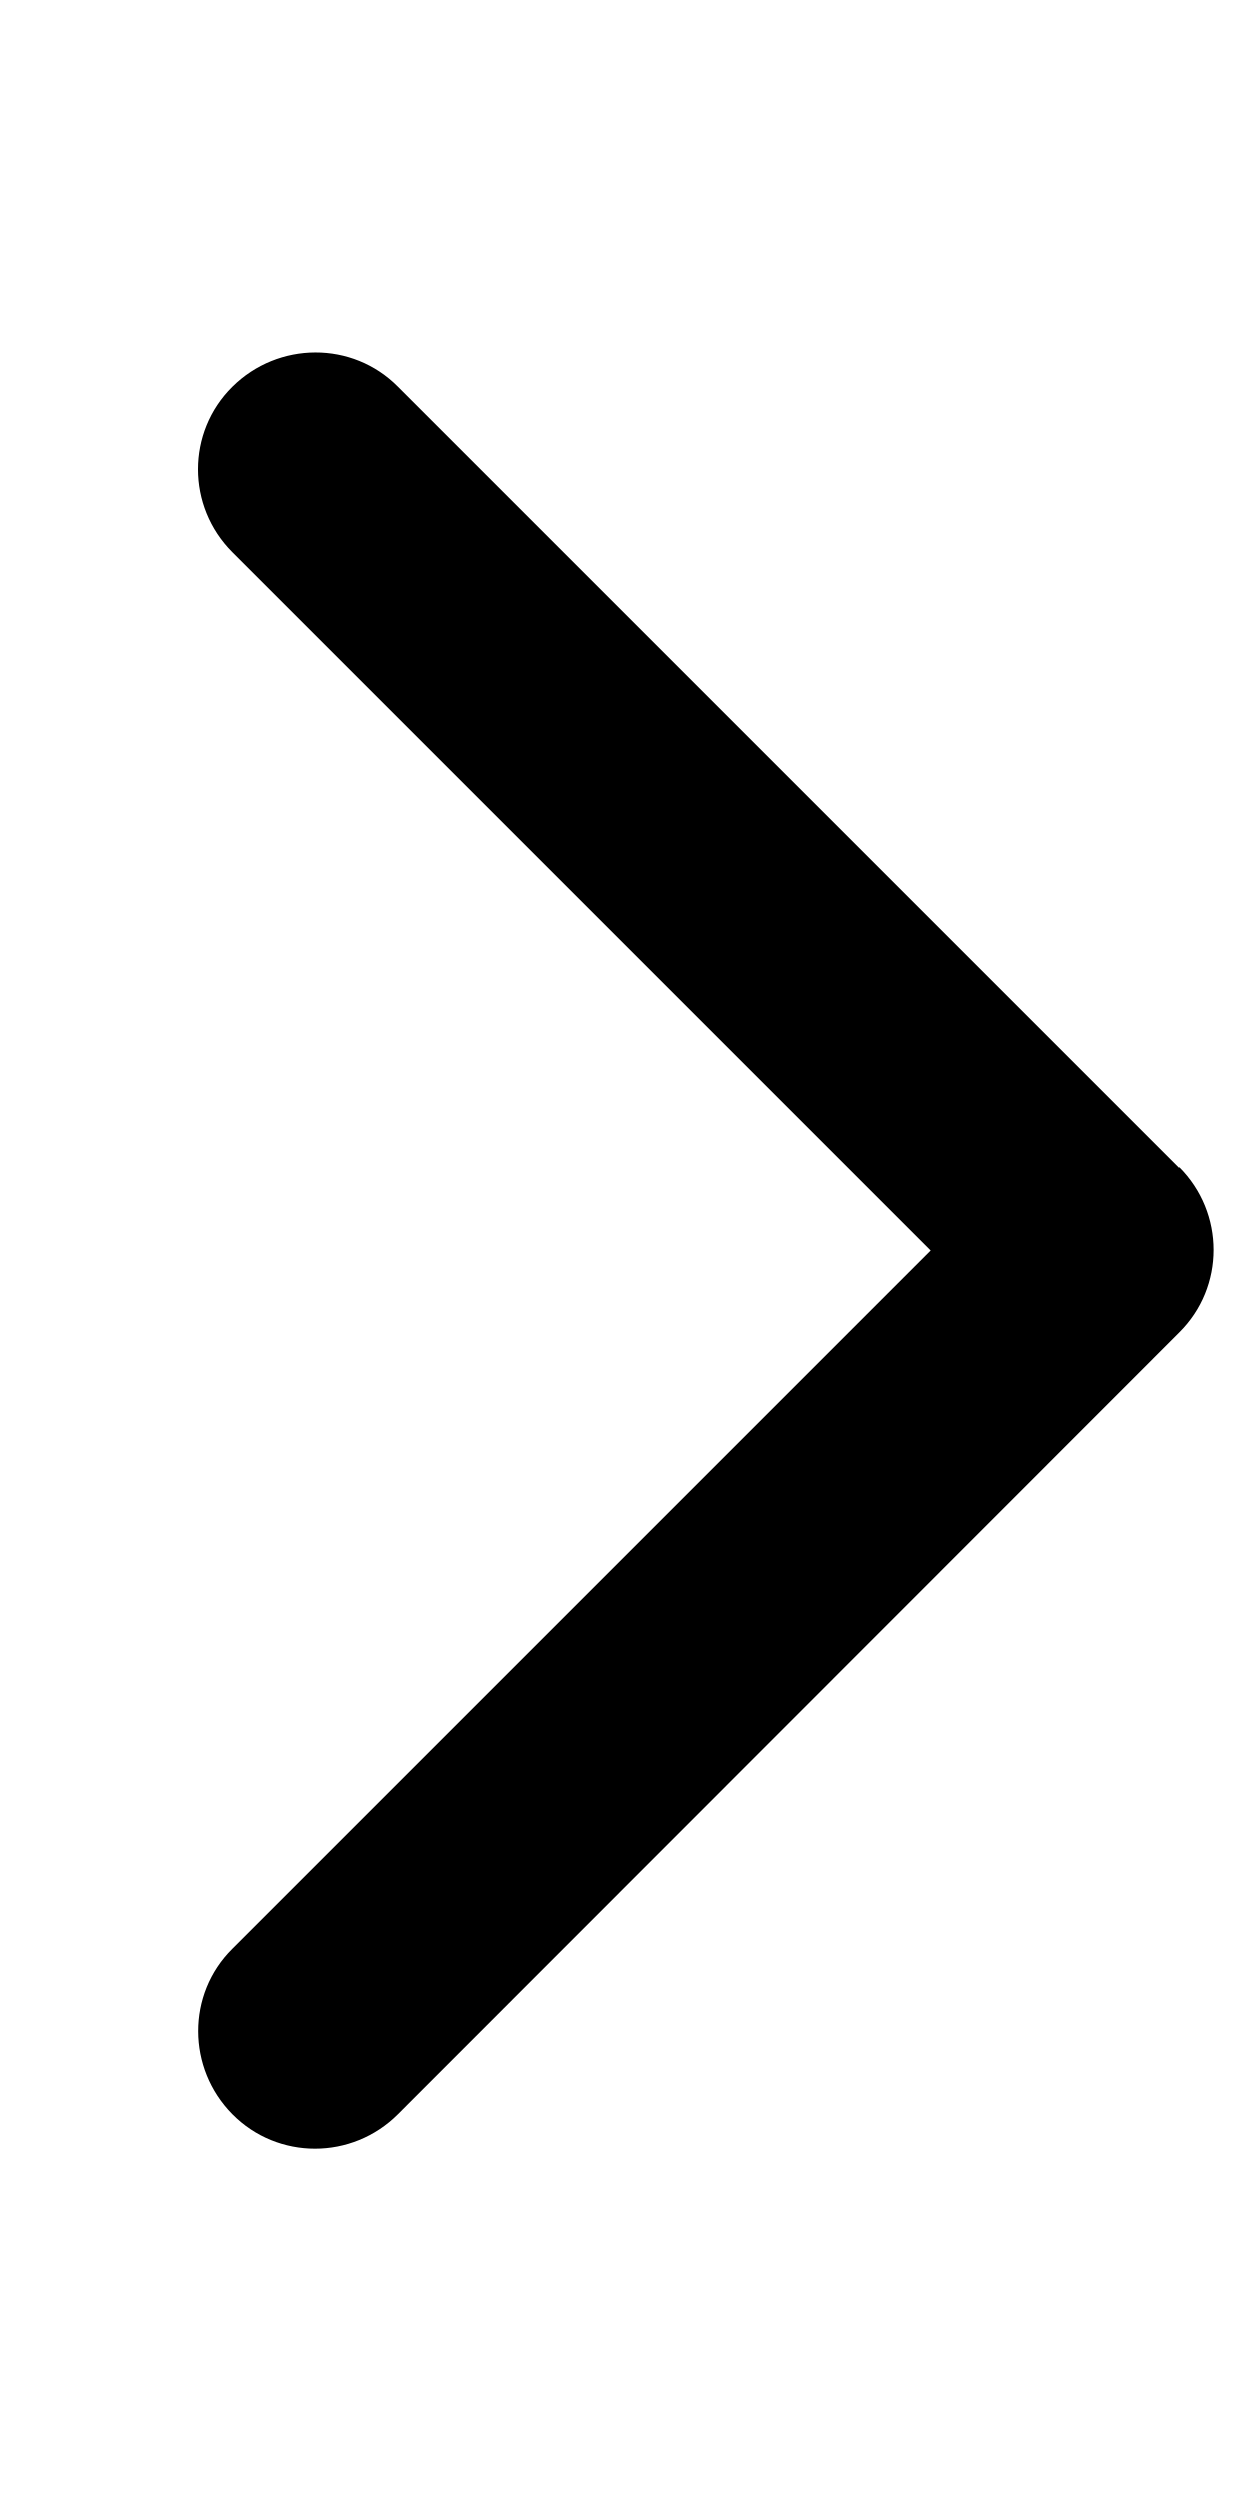
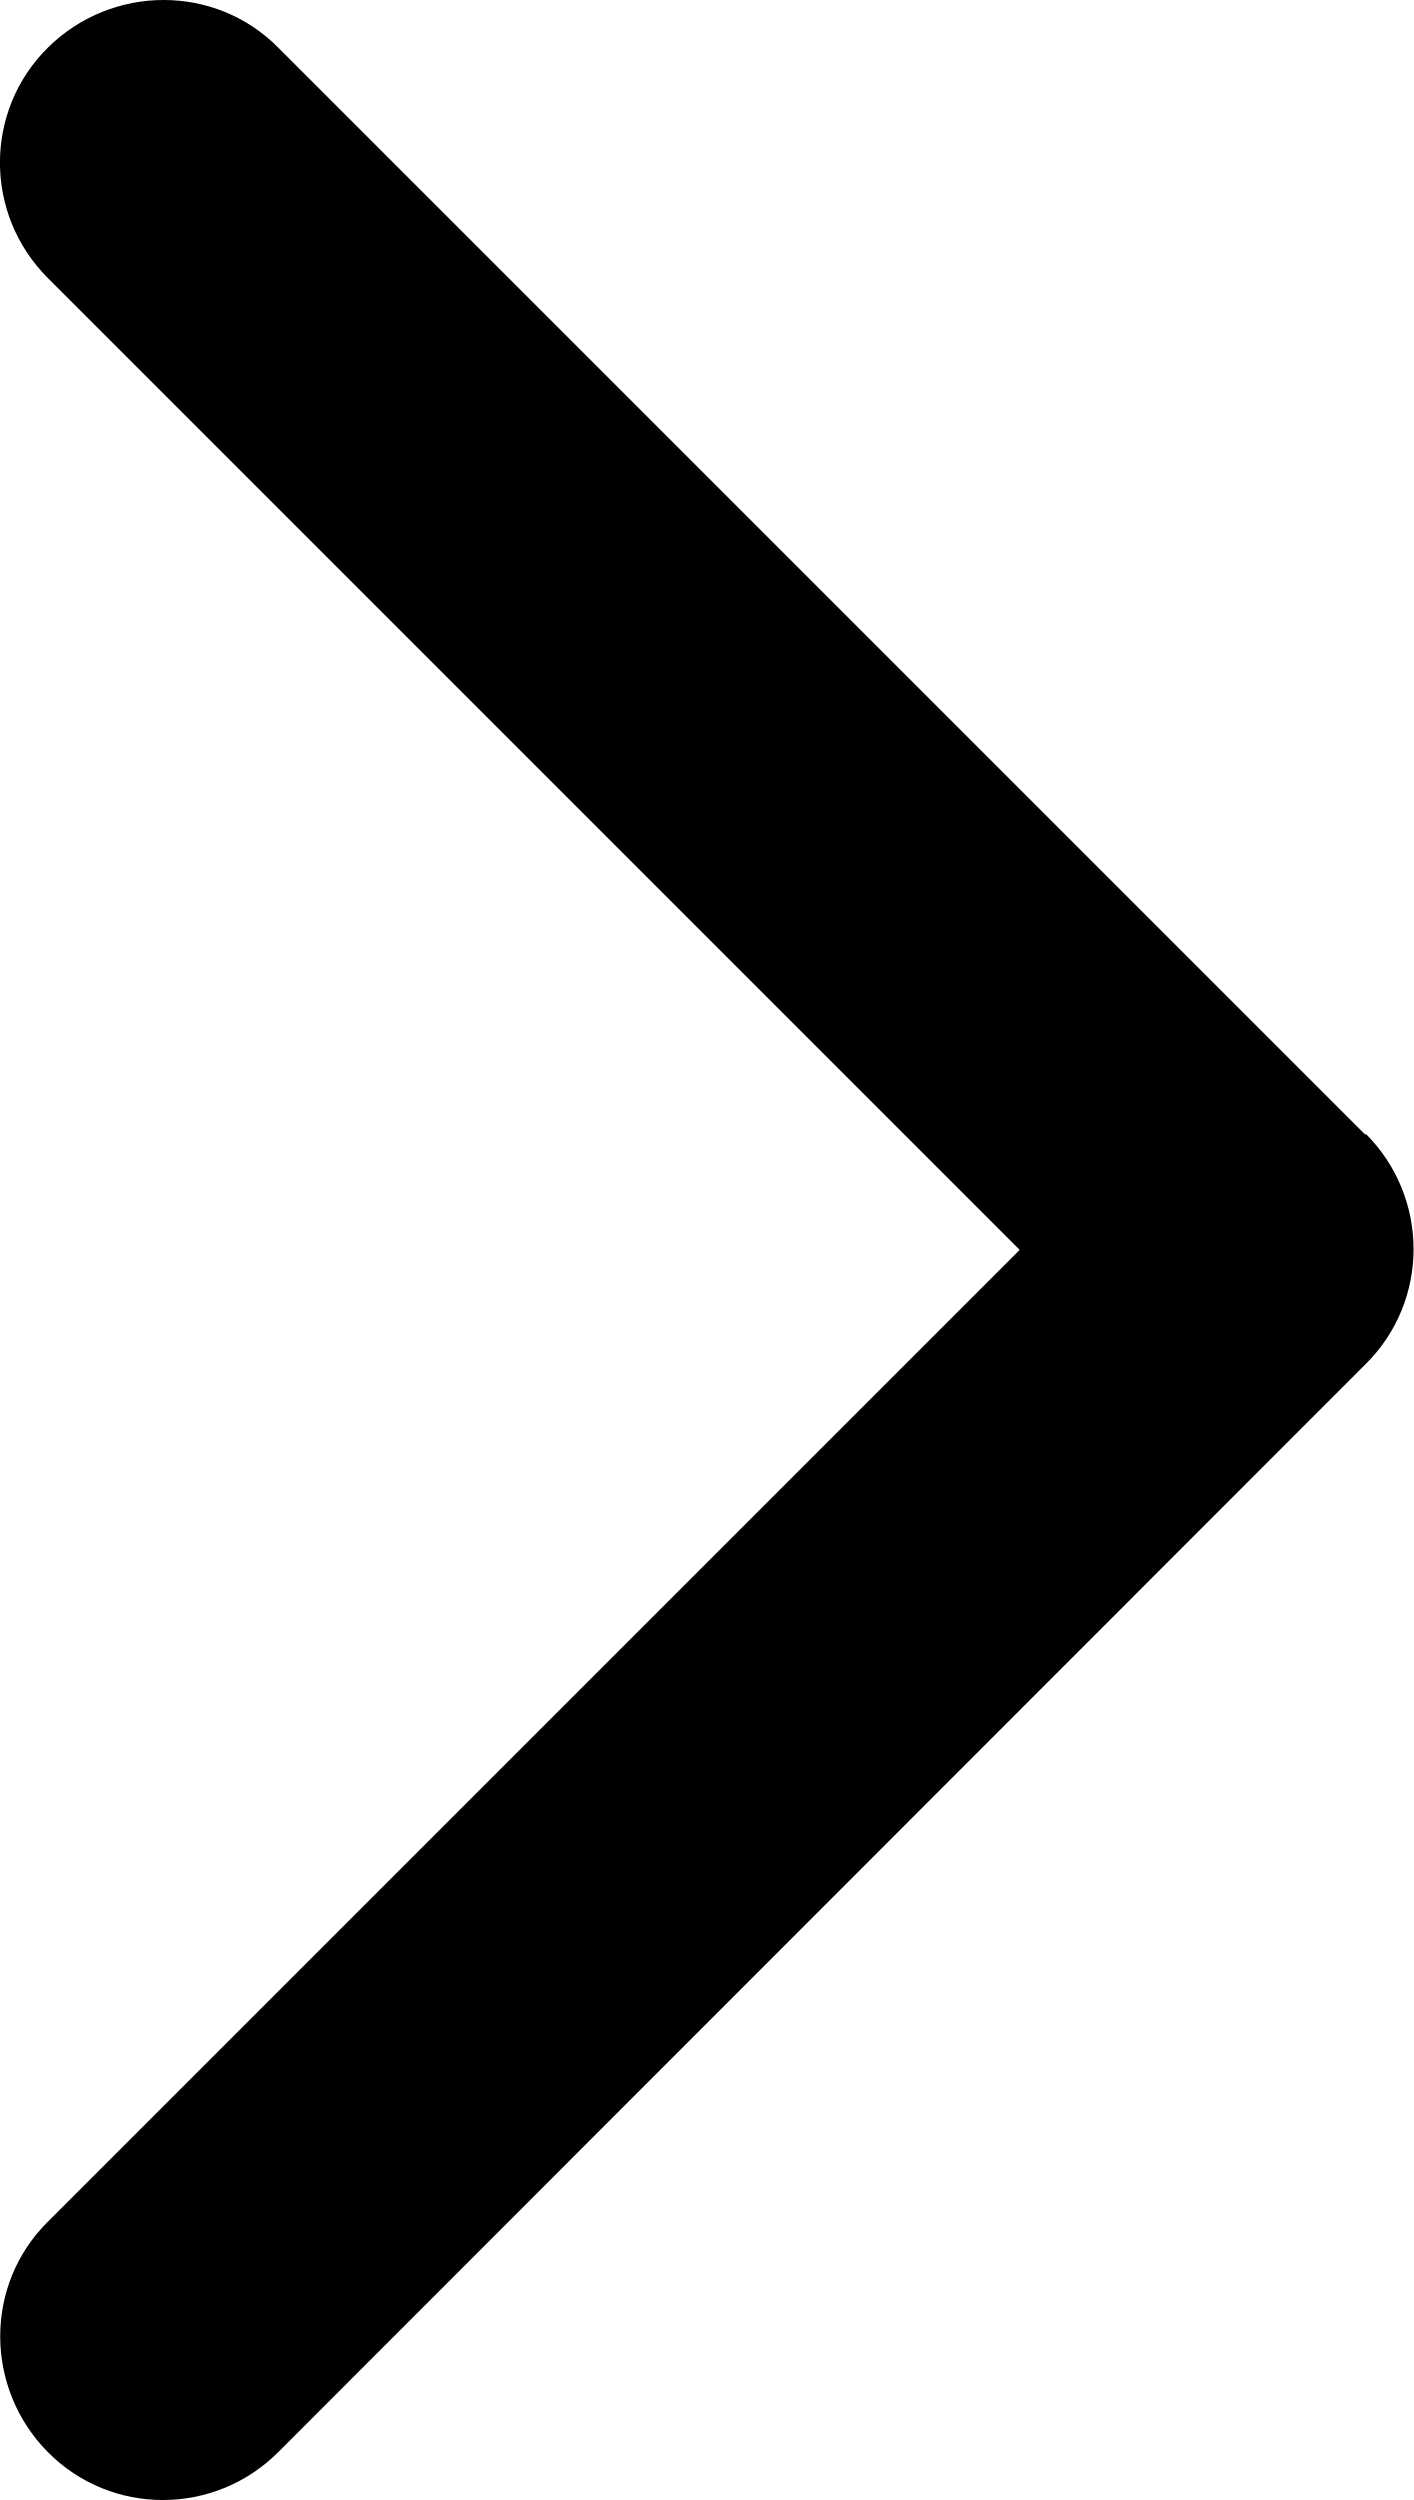
- <svg xmlns="http://www.w3.org/2000/svg" viewBox="0 0 256 512">
-   <path fill="currentColor" d="M241.5 239c9.4 9.4 9.4 24.6 0 33.9L81.5 433c-9.4 9.4-24.6 9.4-33.9 0s-9.4-24.6 0-33.9l143-143-143-143c-9.4-9.4-9.4-24.6 0-33.9s24.6-9.4 33.9 0l160 160z" />
+ <svg xmlns="http://www.w3.org/2000/svg" version="1.1" width="24.074" height="42.577" viewBox="0,0,24.074,42.577">
+   <g transform="translate(-227.9629,-158.7116)">
+     <g fill="#000000" stroke="none" stroke-miterlimit="10">
+       <path d="M251.221,178.019c1.088,1.088 1.088,2.847 0,3.924l-18.519,18.53c-1.088,1.088 -2.847,1.088 -3.924,0c-1.076,-1.088 -1.088,-2.847 0,-3.924l16.551,-16.551l-16.551,-16.551c-1.088,-1.088 -1.088,-2.847 0,-3.924c1.088,-1.076 2.847,-1.088 3.924,0l18.519,18.519z" />
+     </g>
+   </g>
</svg>
